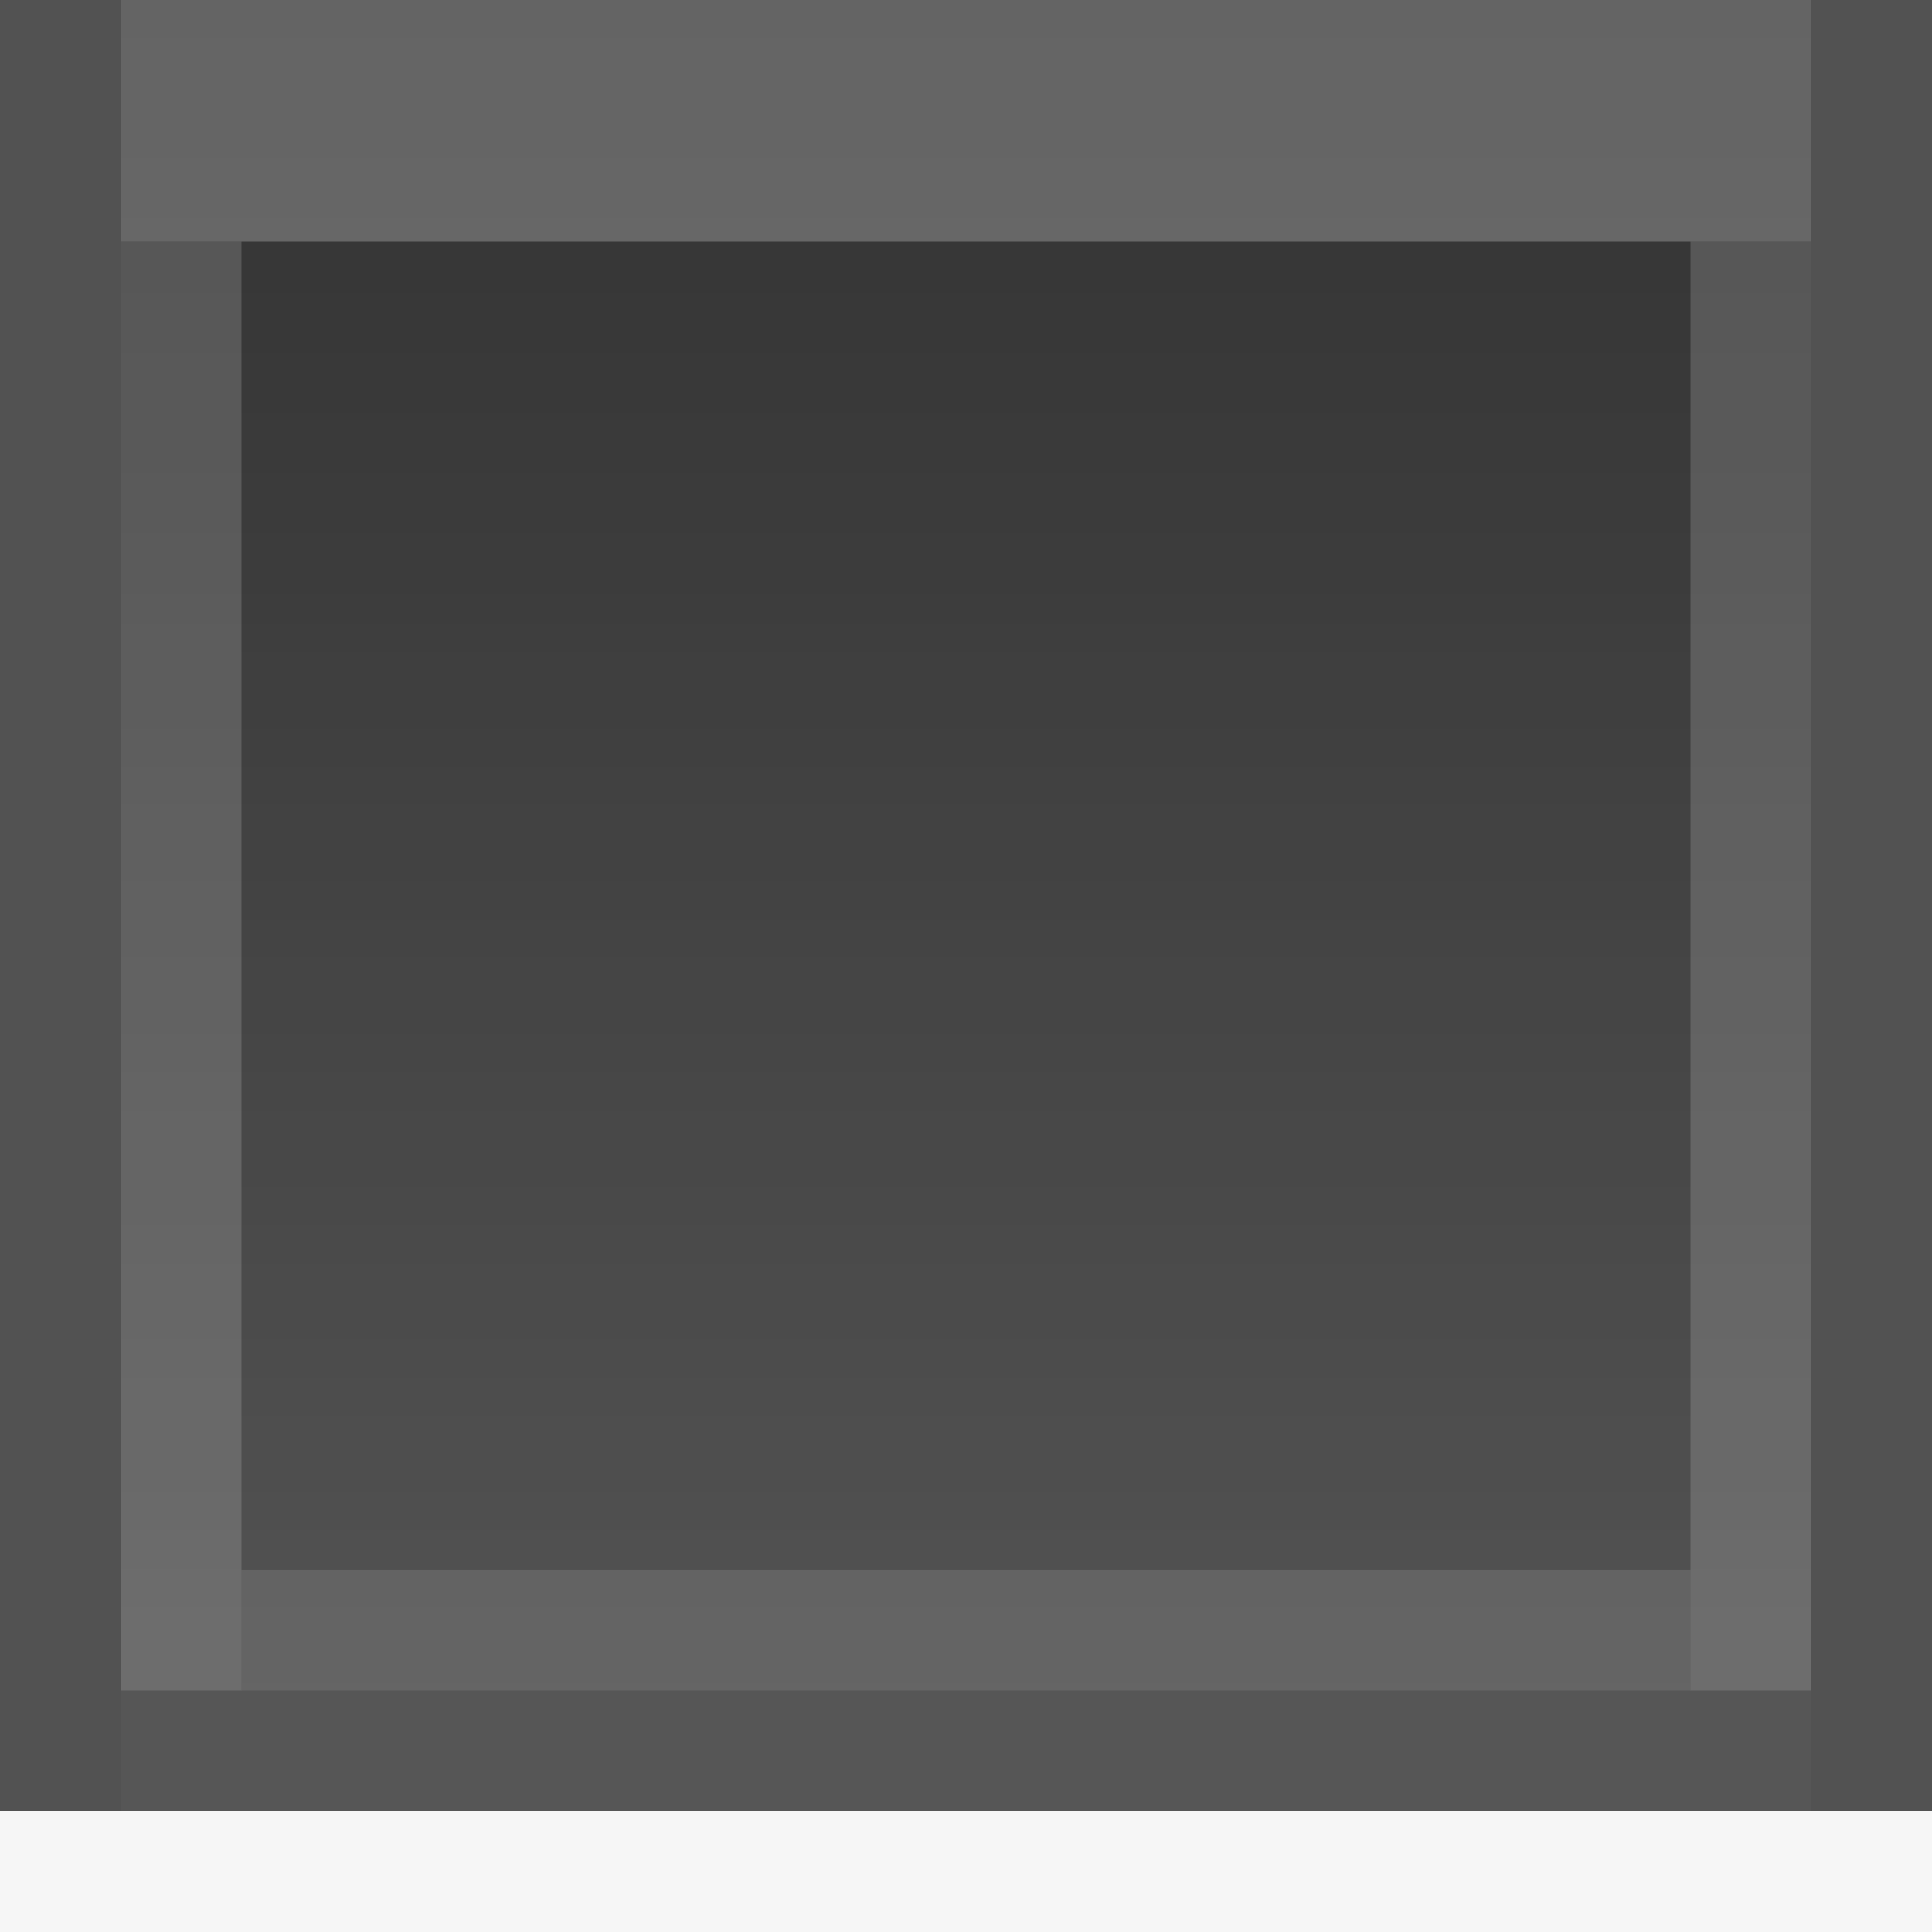
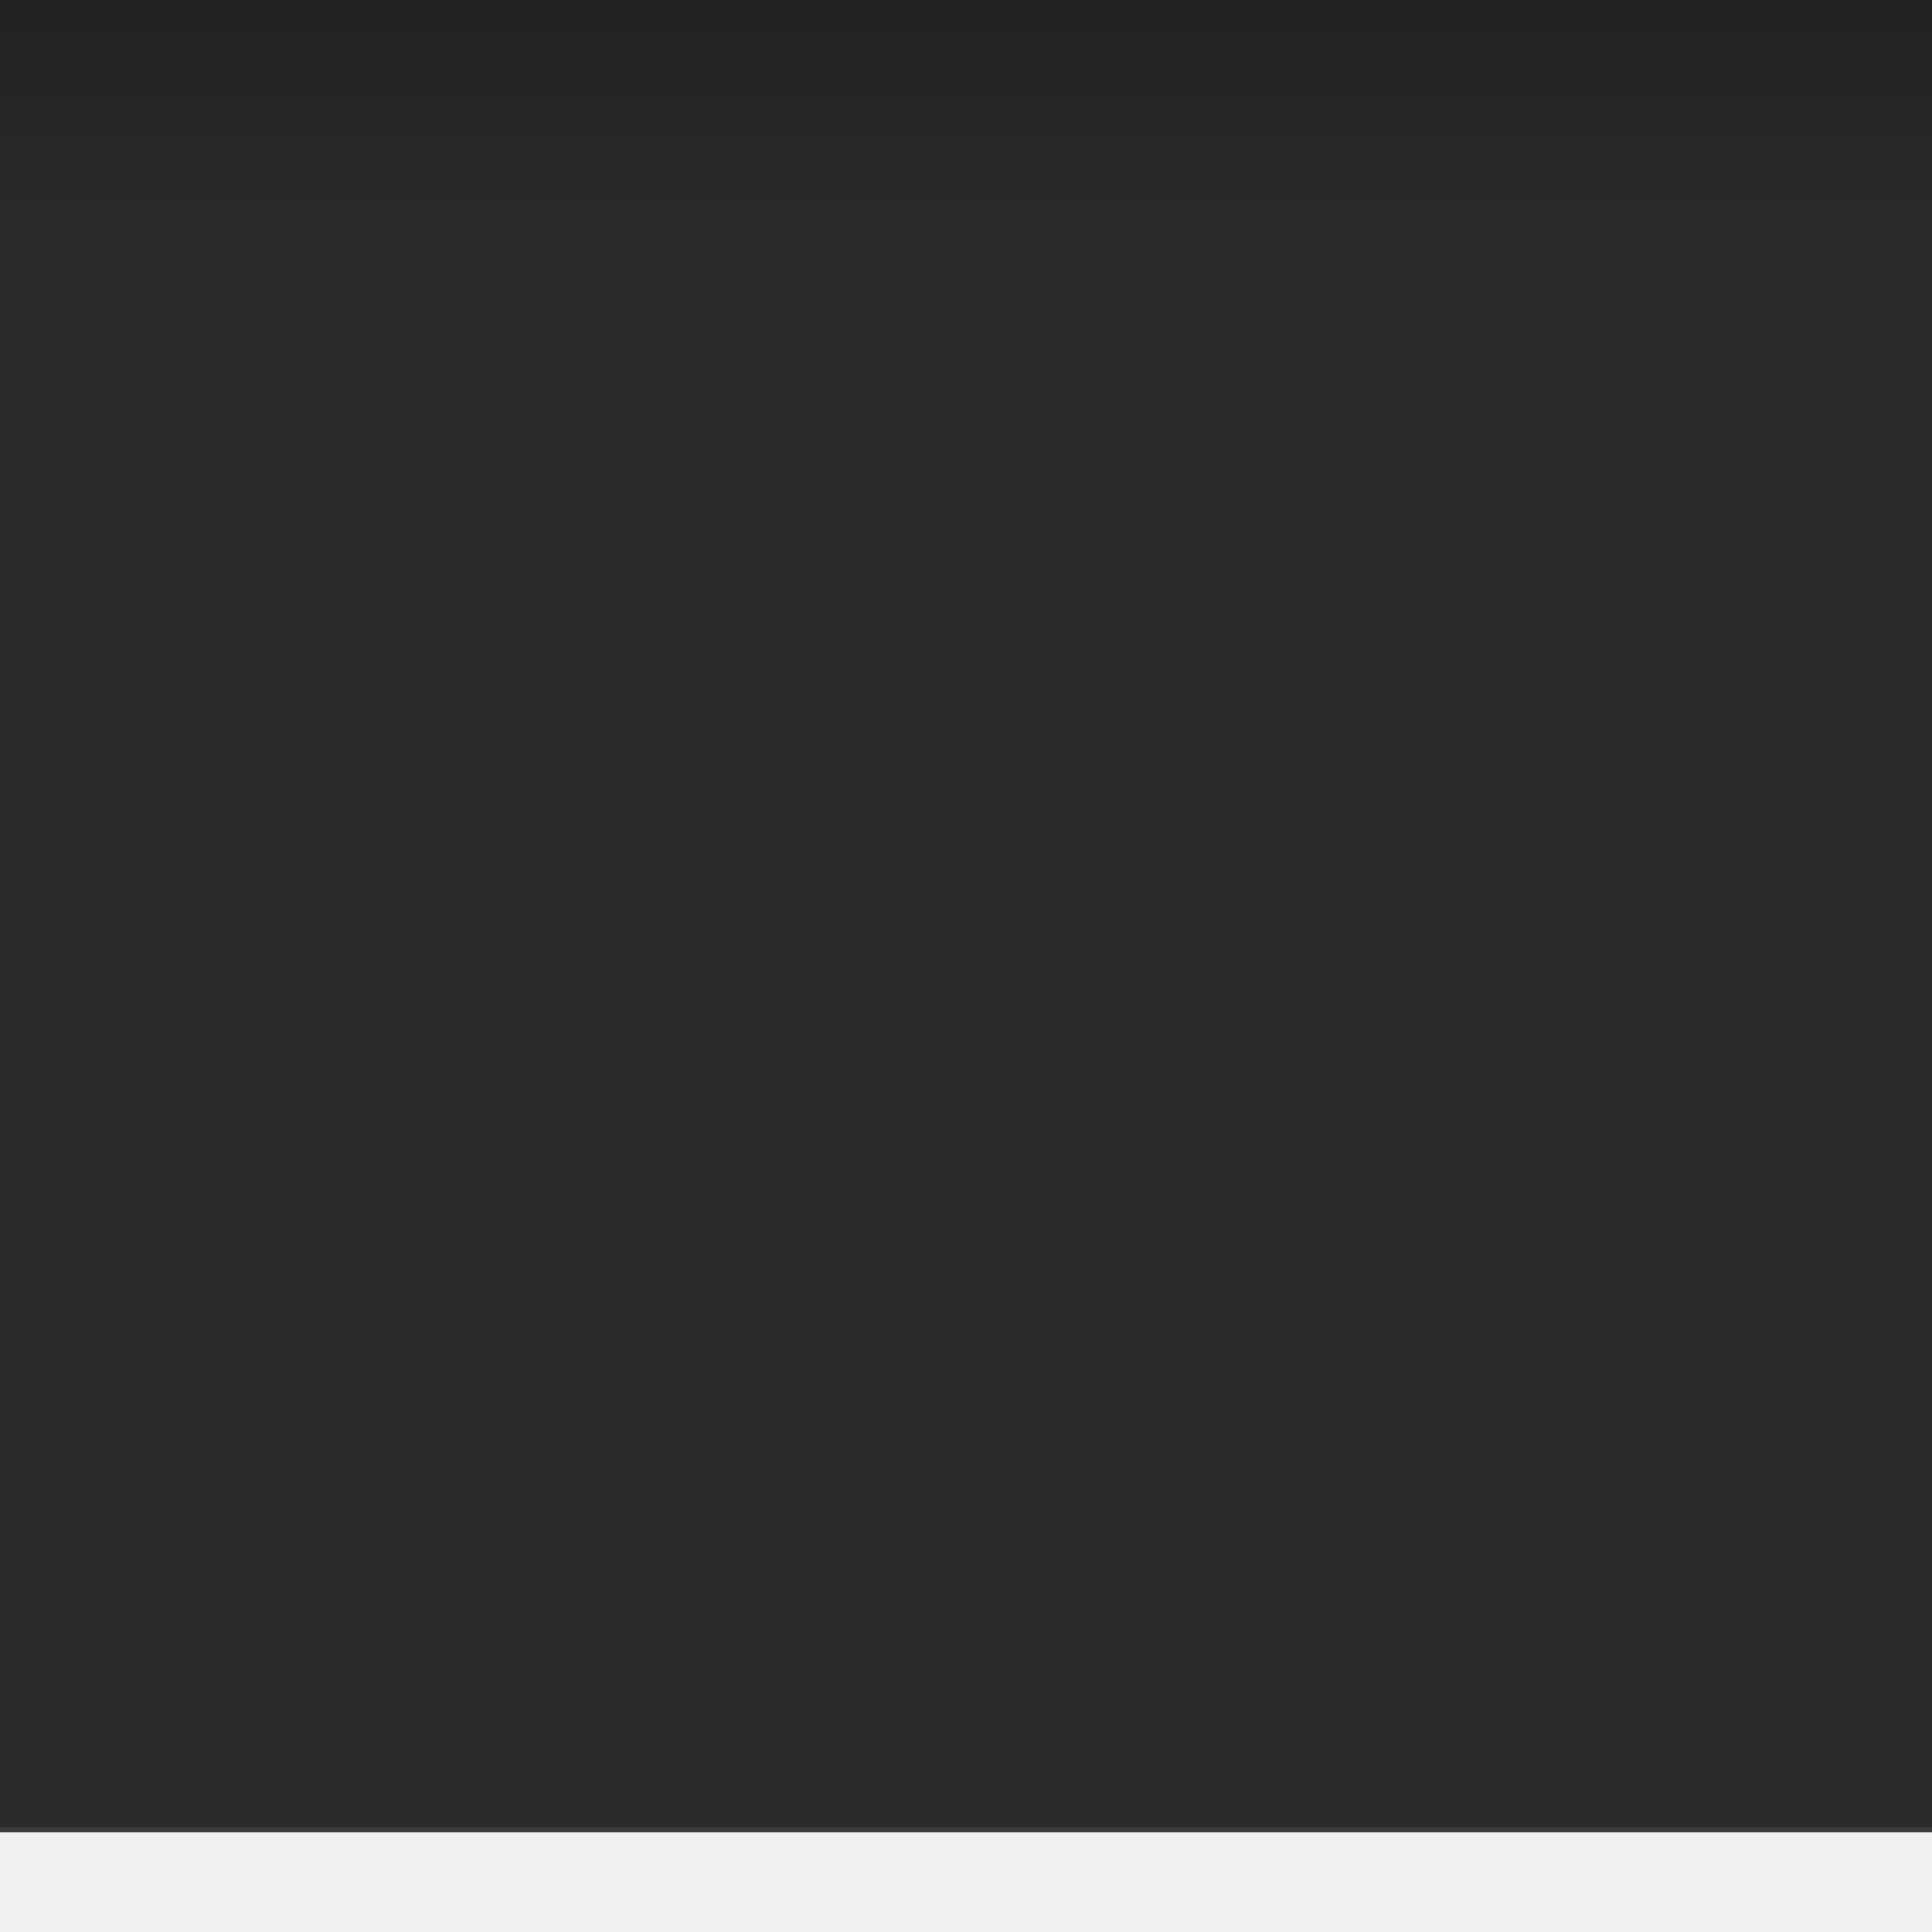
<svg xmlns="http://www.w3.org/2000/svg" xmlns:xlink="http://www.w3.org/1999/xlink" width="16" height="16" id="svg33222" version="1.1">
  <defs id="defs33224">
+     <linearGradient id="linearGradient4194">
+       <stop style="stop-color:#000000;stop-opacity:0.6" offset="0" id="stop4196" />
+       <stop style="stop-color:#000000;stop-opacity:0" offset="1" id="stop4198" />
+     </linearGradient>
    <linearGradient id="linearGradient3799">
      <stop style="stop-color:#000000;stop-opacity:0.165;" offset="0" id="stop3801" />
      <stop id="stop3807" offset="0.34" style="stop-color:#000000;stop-opacity:0.004;" />
      <stop style="stop-color:#ffffff;stop-opacity:0.004;" offset="0.35" id="stop3809" />
      <stop style="stop-color:#ffffff;stop-opacity:0.125;" offset="1" id="stop3803" />
    </linearGradient>
    <linearGradient id="linearGradient3814">
      <stop style="stop-color:#000000;stop-opacity:0.1;" offset="0" id="stop3816" />
      <stop style="stop-color:#ffffff;stop-opacity:0.04;" offset="1" id="stop3818" />
    </linearGradient>
    <linearGradient id="linearGradient3845">
      <stop style="stop-color:#0a0a0a;stop-opacity:1;" offset="0" id="stop3847" />
      <stop style="stop-color:#070707;stop-opacity:1;" offset="1" id="stop3849" />
    </linearGradient>
    <linearGradient id="linearGradient3837">
      <stop style="stop-color:#ffffff;stop-opacity:1;" offset="0" id="stop3839" />
      <stop style="stop-color:#ffffff;stop-opacity:0;" offset="1" id="stop3841" />
    </linearGradient>
    <linearGradient xlink:href="#linearGradient3837" id="linearGradient3843" x1="8" y1="1.925" x2="8" y2="14.003" gradientUnits="userSpaceOnUse" gradientTransform="matrix(0.9972182,0,0,1.076631,0.02225477,-0.0968643)" />
    <linearGradient xlink:href="#linearGradient3845" id="linearGradient3851" x1="8" y1="1.537" x2="8" y2="13.463" gradientUnits="userSpaceOnUse" gradientTransform="matrix(1,0,0,1.285714,0,-4.142858)" />
    <linearGradient xlink:href="#linearGradient3845-2" id="linearGradient3851-3" x1="8" y1="1.537" x2="8" y2="13.463" gradientUnits="userSpaceOnUse" gradientTransform="matrix(1,0,0,1.285714,0,-4.142858)" />
    <linearGradient id="linearGradient3845-2">
      <stop style="stop-color:#262626;stop-opacity:1;" offset="0" id="stop3847-1" />
      <stop id="stop3762-8" offset="0.6" style="stop-color:#161616;stop-opacity:1;" />
      <stop style="stop-color:#070707;stop-opacity:1;" offset="1" id="stop3849-4" />
    </linearGradient>
    <linearGradient xlink:href="#linearGradient3845-9" id="linearGradient3851-6" x1="8" y1="1.537" x2="8" y2="13.463" gradientUnits="userSpaceOnUse" gradientTransform="matrix(1,0,0,1.285714,0,-4.142858)" />
    <linearGradient id="linearGradient3845-9">
      <stop style="stop-color:#ffffff;stop-opacity:0.031;" offset="0" id="stop3847-4" />
      <stop id="stop3762-0" offset="0.8" style="stop-color:#bebebe;stop-opacity:0.031;" />
      <stop style="stop-color:#000000;stop-opacity:0.098;" offset="1" id="stop3849-3" />
    </linearGradient>
    <linearGradient xlink:href="#linearGradient3814" id="linearGradient3820" x1="7" y1="0" x2="7" y2="14" gradientUnits="userSpaceOnUse" />
    <clipPath clipPathUnits="userSpaceOnUse" id="clipPath3844">
      <rect style="opacity:0.08;fill:#000000;fill-opacity:1;stroke:none" id="rect3846" width="17.031" height="2.802" x="-29.027" y="12.016" rx="0.705" ry="0.705" />
    </clipPath>
    <linearGradient y2="13.463" x2="8" y1="1.537" x1="8" gradientTransform="matrix(0.8666667,0,0,1.142857,-27.93333,-4.071428)" gradientUnits="userSpaceOnUse" id="linearGradient3816-9" xlink:href="#linearGradient3845-9-1" />
    <linearGradient id="linearGradient3845-9-1">
      <stop style="stop-color:#ffffff;stop-opacity:0.031;" offset="0" id="stop3847-4-8" />
      <stop id="stop3762-0-5" offset="0.8" style="stop-color:#bebebe;stop-opacity:0.031;" />
      <stop style="stop-color:#000000;stop-opacity:0.098;" offset="1" id="stop3849-3-7" />
    </linearGradient>
    <clipPath clipPathUnits="userSpaceOnUse" id="clipPath3892">
      <rect ry="0.655" rx="0.705" y="9.398" x="-28.031" height="2.602" width="17.031" id="rect3894" style="opacity:0.08;fill:#000000;fill-opacity:1;stroke:none" />
    </clipPath>
-     <linearGradient xlink:href="#linearGradient3799" id="linearGradient3805" x1="7" y1="1" x2="7" y2="16" gradientUnits="userSpaceOnUse" gradientTransform="translate(0,-1)" />
    <linearGradient xlink:href="#linearGradient3799-0" id="linearGradient3805-4" x1="7" y1="1" x2="7" y2="16" gradientUnits="userSpaceOnUse" />
    <linearGradient id="linearGradient3799-0">
      <stop style="stop-color:#000000;stop-opacity:0.102;" offset="0" id="stop3801-0" />
      <stop id="stop3807-4" offset="0.34" style="stop-color:#000000;stop-opacity:0.004;" />
      <stop style="stop-color:#ffffff;stop-opacity:0.004;" offset="0.35" id="stop3809-6" />
      <stop style="stop-color:#ffffff;stop-opacity:0.125;" offset="1" id="stop3803-0" />
    </linearGradient>
    <linearGradient xlink:href="#linearGradient3799-4" id="linearGradient3805-6" x1="7" y1="1" x2="7" y2="16" gradientUnits="userSpaceOnUse" gradientTransform="translate(0,-1)" />
    <linearGradient id="linearGradient3799-4">
      <stop style="stop-color:#000000;stop-opacity:0.102;" offset="0" id="stop3801-9" />
      <stop id="stop3807-7" offset="0.34" style="stop-color:#000000;stop-opacity:0.004;" />
      <stop style="stop-color:#ffffff;stop-opacity:0.004;" offset="0.35" id="stop3809-8" />
      <stop style="stop-color:#ffffff;stop-opacity:0.125;" offset="1" id="stop3803-7" />
    </linearGradient>
+     <linearGradient xlink:href="#linearGradient4194" id="linearGradient4200" x1="5.166" y1="-0.007" x2="5.166" y2="2.051" gradientUnits="userSpaceOnUse" />
  </defs>
  <g id="layer1">
    <rect style="fill:#3d3d3d;fill-opacity:1;fill-rule:evenodd;stroke:none" id="rect3797-8" width="16" height="15" x="0" y="0" />
    <rect style="opacity:0.08;fill:#000000;fill-opacity:1;stroke:none" id="rect3840" width="0.306" height="2.846" x="-32.88" y="-5.978" rx="0.705" ry="0.705" />
-     <rect style="fill:url(#linearGradient3805);fill-opacity:1;fill-rule:evenodd;stroke:none" id="rect3797" width="16" height="15" x="0" y="0" />
-     <rect style="fill:#525252;fill-opacity:1;stroke:none" id="rect3811" width="1" height="15" x="15" y="0" />
-     <rect style="fill:#565656;fill-opacity:0.941;stroke:none" id="rect3811-8" width="1" height="15" x="14" y="-15" transform="matrix(0,1,-1,0,0,0)" />
-     <rect style="fill:#d6d6d6;fill-opacity:1;fill-rule:evenodd;stroke:none;opacity:0.3" id="rect3797-6" width="15" height="2" x="0" y="0" />
-     <rect style="fill:#ffffff;fill-opacity:1;stroke:none;opacity:0.4" id="rect3811-8-1" width="1" height="16" x="15" y="-16" transform="matrix(0,1,-1,0,0,0)" />
-     <rect style="fill:#525252;fill-opacity:1;stroke:none" id="rect3811-80" width="1" height="15" x="0" y="0" />
-     <rect style="fill:#d6d6d6;fill-opacity:1;fill-rule:evenodd;stroke:none;opacity:0.2" id="rect3797-6-8" width="12" height="1" x="-14" y="1" transform="matrix(0,-1,1,0,0,0)" />
-     <rect style="fill:#d6d6d6;fill-opacity:1;fill-rule:evenodd;stroke:none;opacity:0.2" id="rect3797-6-8-8" width="12" height="1" x="-14" y="14" transform="matrix(0,-1,1,0,0,0)" />
-     <rect style="fill:#c4c4c4;fill-opacity:1;fill-rule:evenodd;stroke:none;opacity:0.16" id="rect3797-6-8-0" width="12" height="1" x="2" y="13" />
+     <rect style="fill:#2a2a2a;fill-opacity:1;fill-rule:evenodd;stroke:none" id="rect3797" width="16" height="15.175" x="0" y="0" />
+     <rect style="fill:#525252;fill-opacity:1;stroke:none" id="rect3811" width="1" height="15" x="16.795" y="-0.044" />
+     <rect style="fill:#565656;fill-opacity:0.941;stroke:none" id="rect3811-8" width="1" height="15" x="17.59" y="-14.737" transform="matrix(0,1,-1,0,0,0)" />
+     <rect style="opacity:0.3;fill:url(#linearGradient4200);fill-opacity:1;fill-rule:evenodd;stroke:none" id="rect3797-6" width="16.007" height="2" x="0" y="0" />
+     <rect style="opacity:0.08;fill:#ffffff;fill-opacity:1;stroke:none" id="rect3811-8-1" width="1" height="16" x="15.131" y="-16" transform="matrix(0,1,-1,0,0,0)" />
+     <rect style="fill:#525252;fill-opacity:1;stroke:none" id="rect3811-80" width="1" height="15" x="-3.721" y="-0.175" />
+     <rect style="opacity:0.2;fill:#d6d6d6;fill-opacity:1;fill-rule:evenodd;stroke:none" id="rect3797-6-8" width="12" height="1" x="-14.088" y="-3.466" transform="matrix(0,-1,1,0,0,0)" />
+     <rect style="opacity:0.2;fill:#d6d6d6;fill-opacity:1;fill-rule:evenodd;stroke:none" id="rect3797-6-8-8" width="12" height="1" x="-14.131" y="16.539" transform="matrix(0,-1,1,0,0,0)" />
+     <rect style="opacity:0.16;fill:#c4c4c4;fill-opacity:1;fill-rule:evenodd;stroke:none" id="rect3797-6-8-0" width="12" height="1" x="1.212" y="17.378" />
  </g>
</svg>
